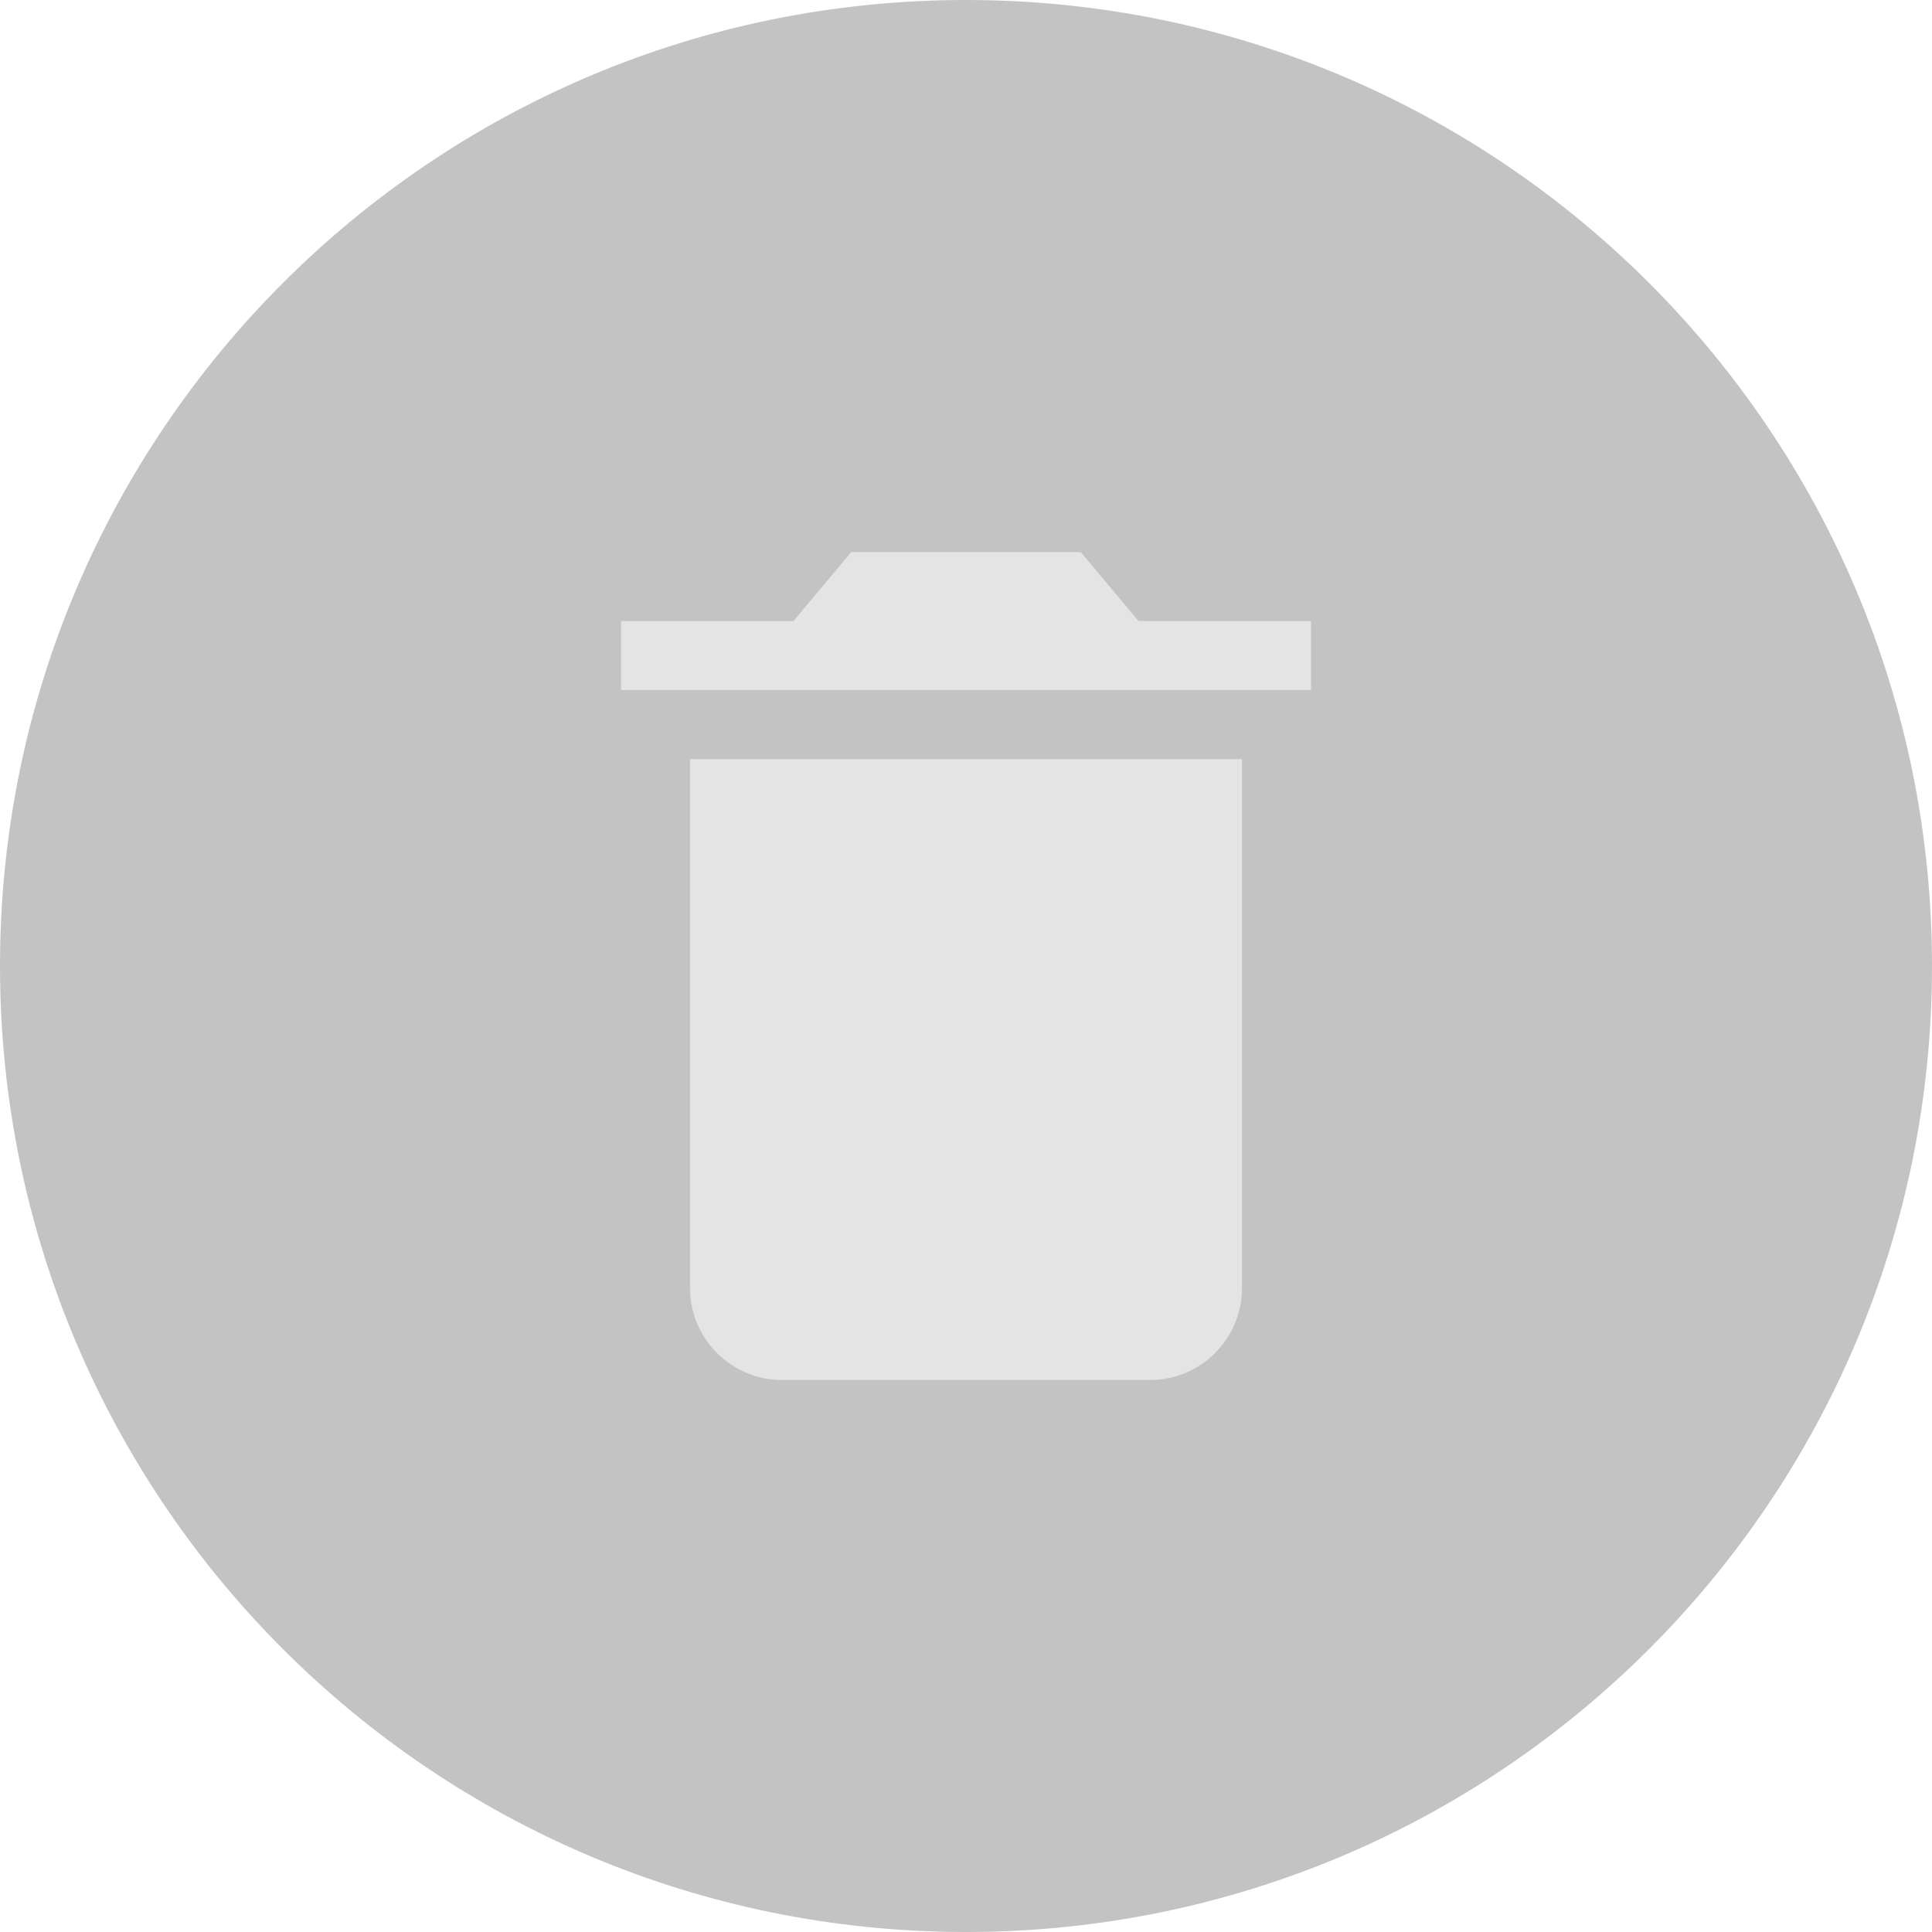
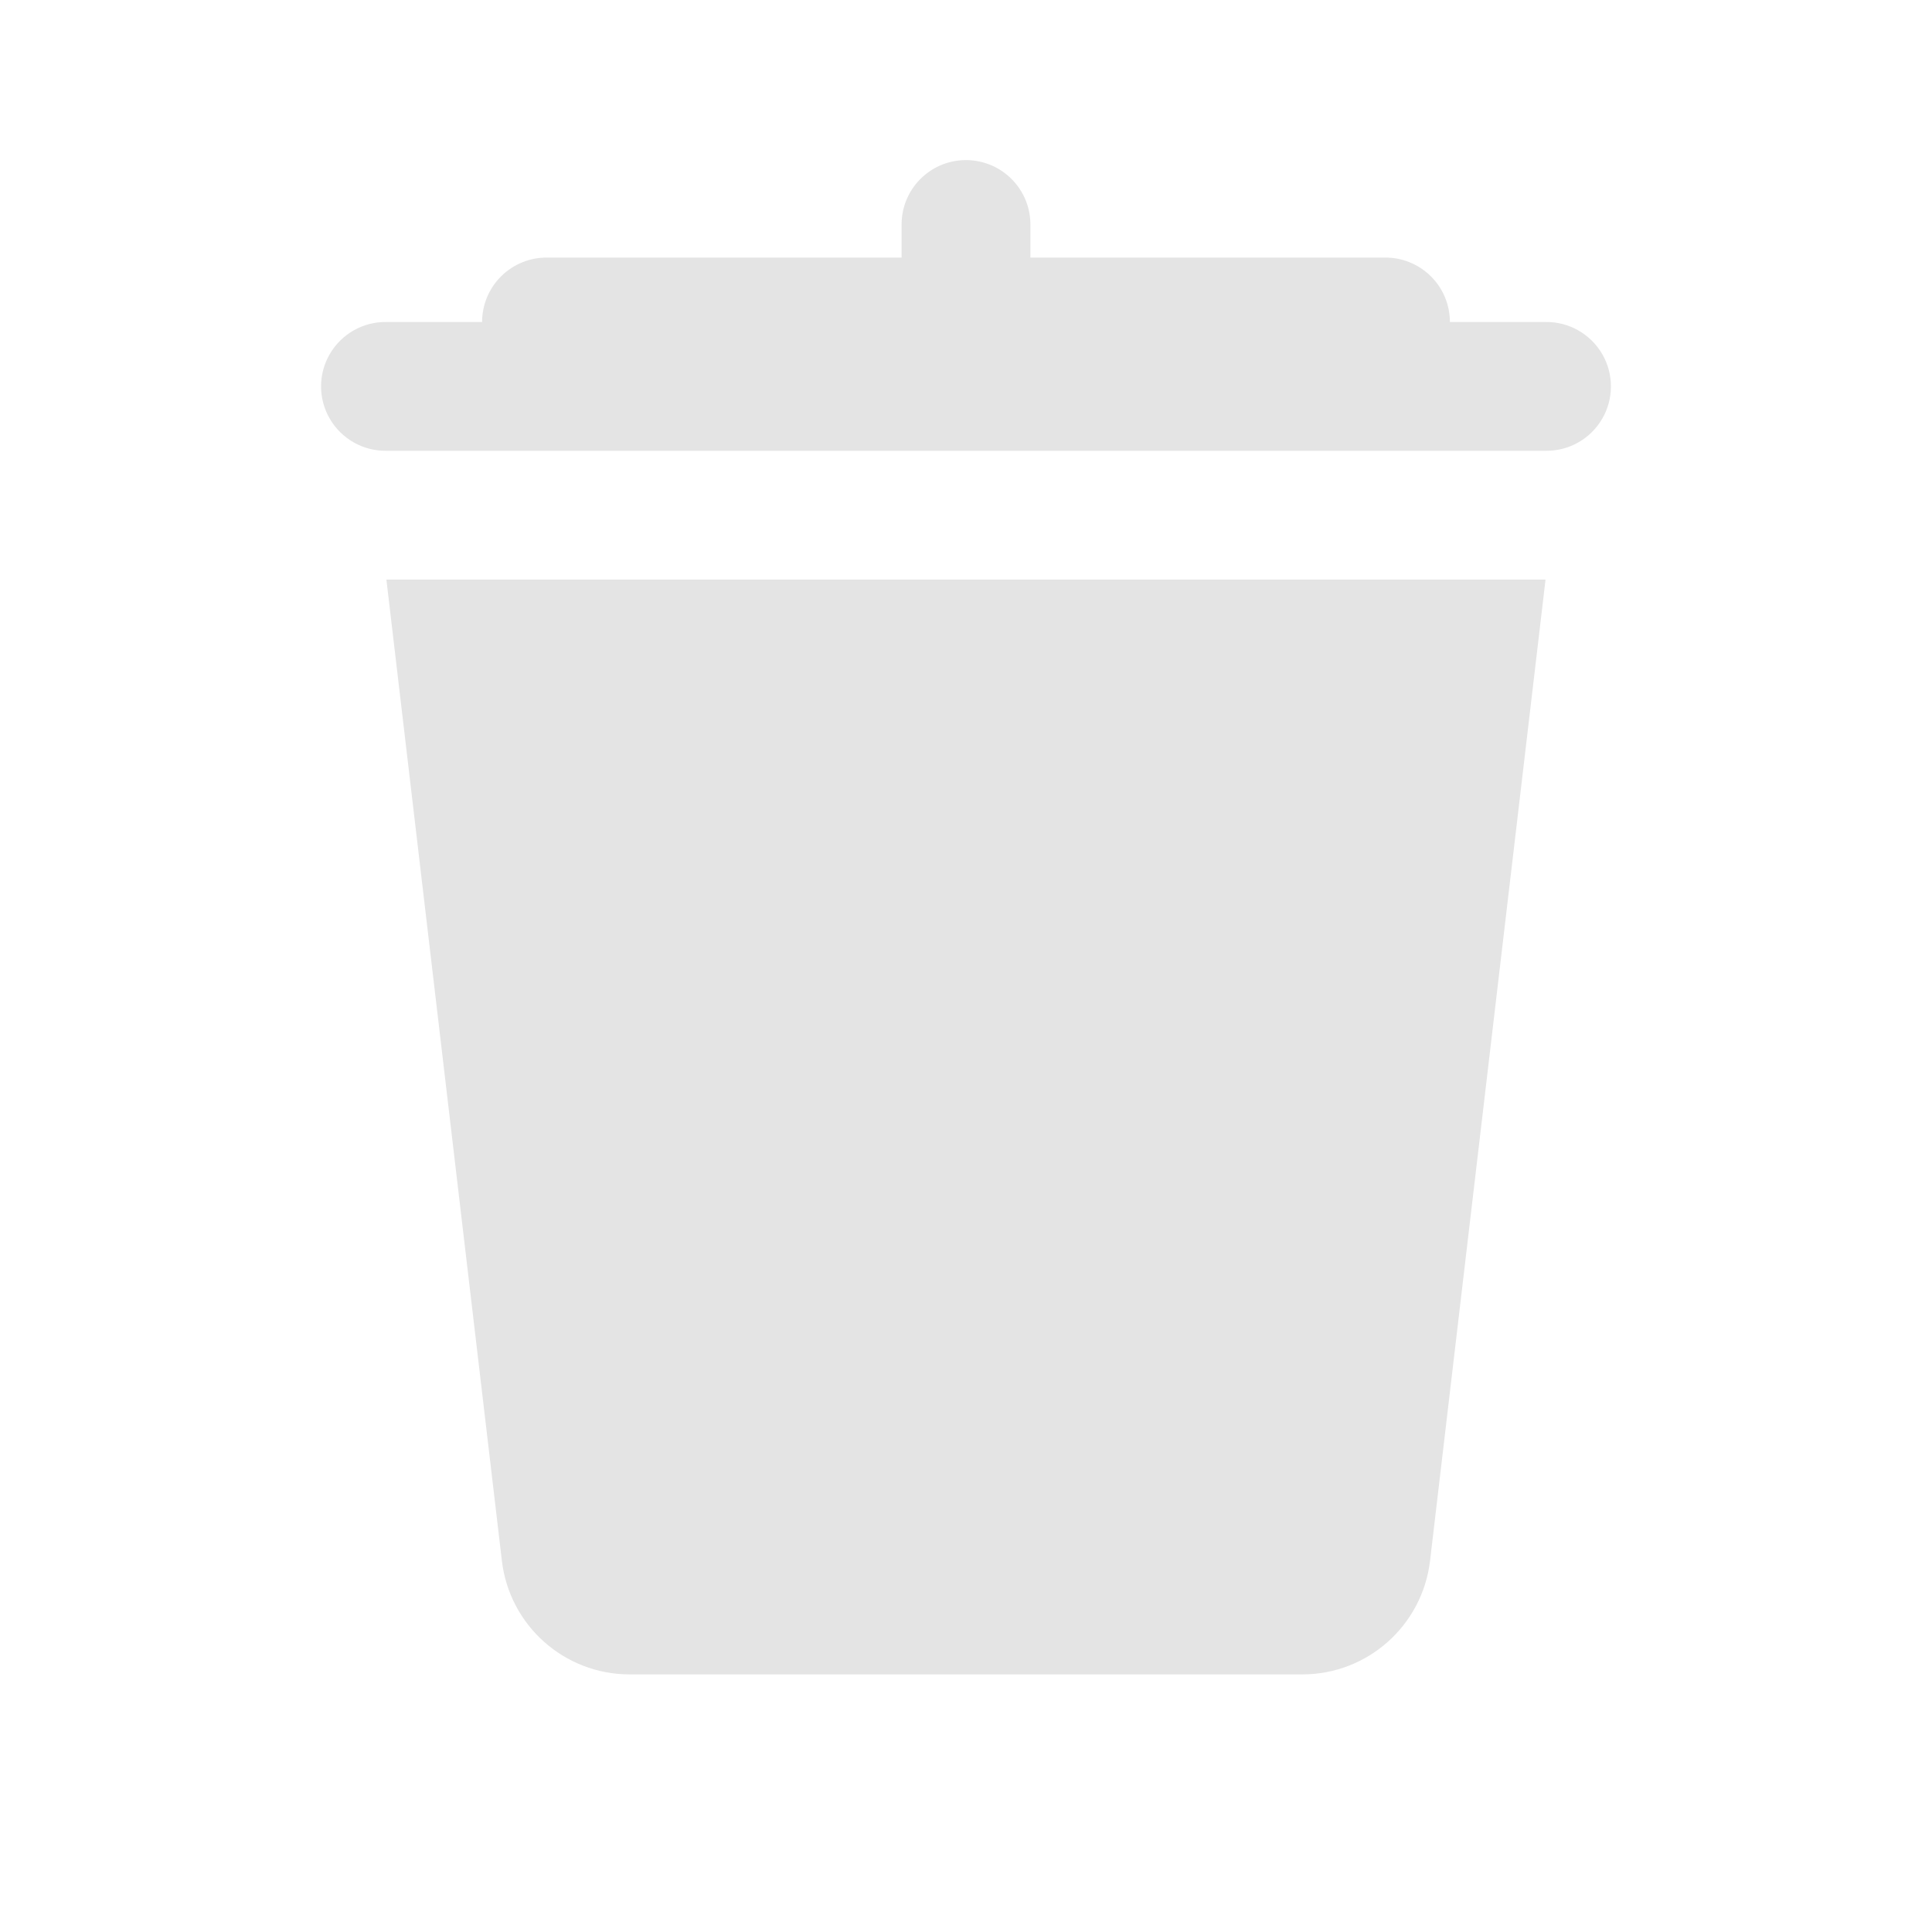
- <svg xmlns="http://www.w3.org/2000/svg" width="20" height="20" viewBox="0 0 20 20" fill="none">
-   <rect width="20" height="20" rx="10" fill="#898989" fill-opacity="0.5" />
-   <path d="M7.143 13.336C7.143 13.859 7.572 14.286 8.095 14.286H11.905C12.429 14.286 12.857 13.859 12.857 13.336V7.858H7.143V13.336ZM13.572 6.429H11.786L11.188 5.715H8.812L8.214 6.429H6.429V7.143H13.572V6.429Z" fill="#E4E4E4" />
+ <svg xmlns="http://www.w3.org/2000/svg" x="0px" y="0px" width="100" height="100" viewBox="0,0,256,256">
+   <g fill="#e4e4e4" fill-rule="nonzero" stroke="none" stroke-width="1" stroke-linecap="butt" stroke-linejoin="miter" stroke-miterlimit="10" stroke-dasharray="" stroke-dashoffset="0" font-family="none" font-weight="none" font-size="none" text-anchor="none" style="mix-blend-mode: normal">
+     <g transform="scale(8.53333,8.53333)">
+       <path d="M14.984,2.486c-0.552,0.009 -0.992,0.462 -0.984,1.014v0.5h-5.5c-0.268,-0.004 -0.525,0.1 -0.716,0.288c-0.191,0.188 -0.298,0.444 -0.298,0.712h-1.486c-0.361,-0.005 -0.696,0.184 -0.878,0.496c-0.182,0.311 -0.182,0.697 0,1.008c0.182,0.311 0.517,0.501 0.878,0.496h18c0.361,0.005 0.696,-0.184 0.878,-0.496c0.182,-0.311 0.182,-0.697 0,-1.008c-0.182,-0.311 -0.517,-0.501 -0.878,-0.496h-1.486c0,-0.268 -0.107,-0.524 -0.298,-0.712c-0.191,-0.188 -0.448,-0.292 -0.716,-0.288h-5.5v-0.5c0.004,-0.27 -0.102,-0.531 -0.294,-0.722c-0.191,-0.191 -0.452,-0.296 -0.722,-0.292zM6,9l1.793,15.234c0.118,1.007 0.97,1.766 1.984,1.766h10.445c1.014,0 1.865,-0.759 1.984,-1.766l1.793,-15.234z" />
+     </g>
+   </g>
</svg>
